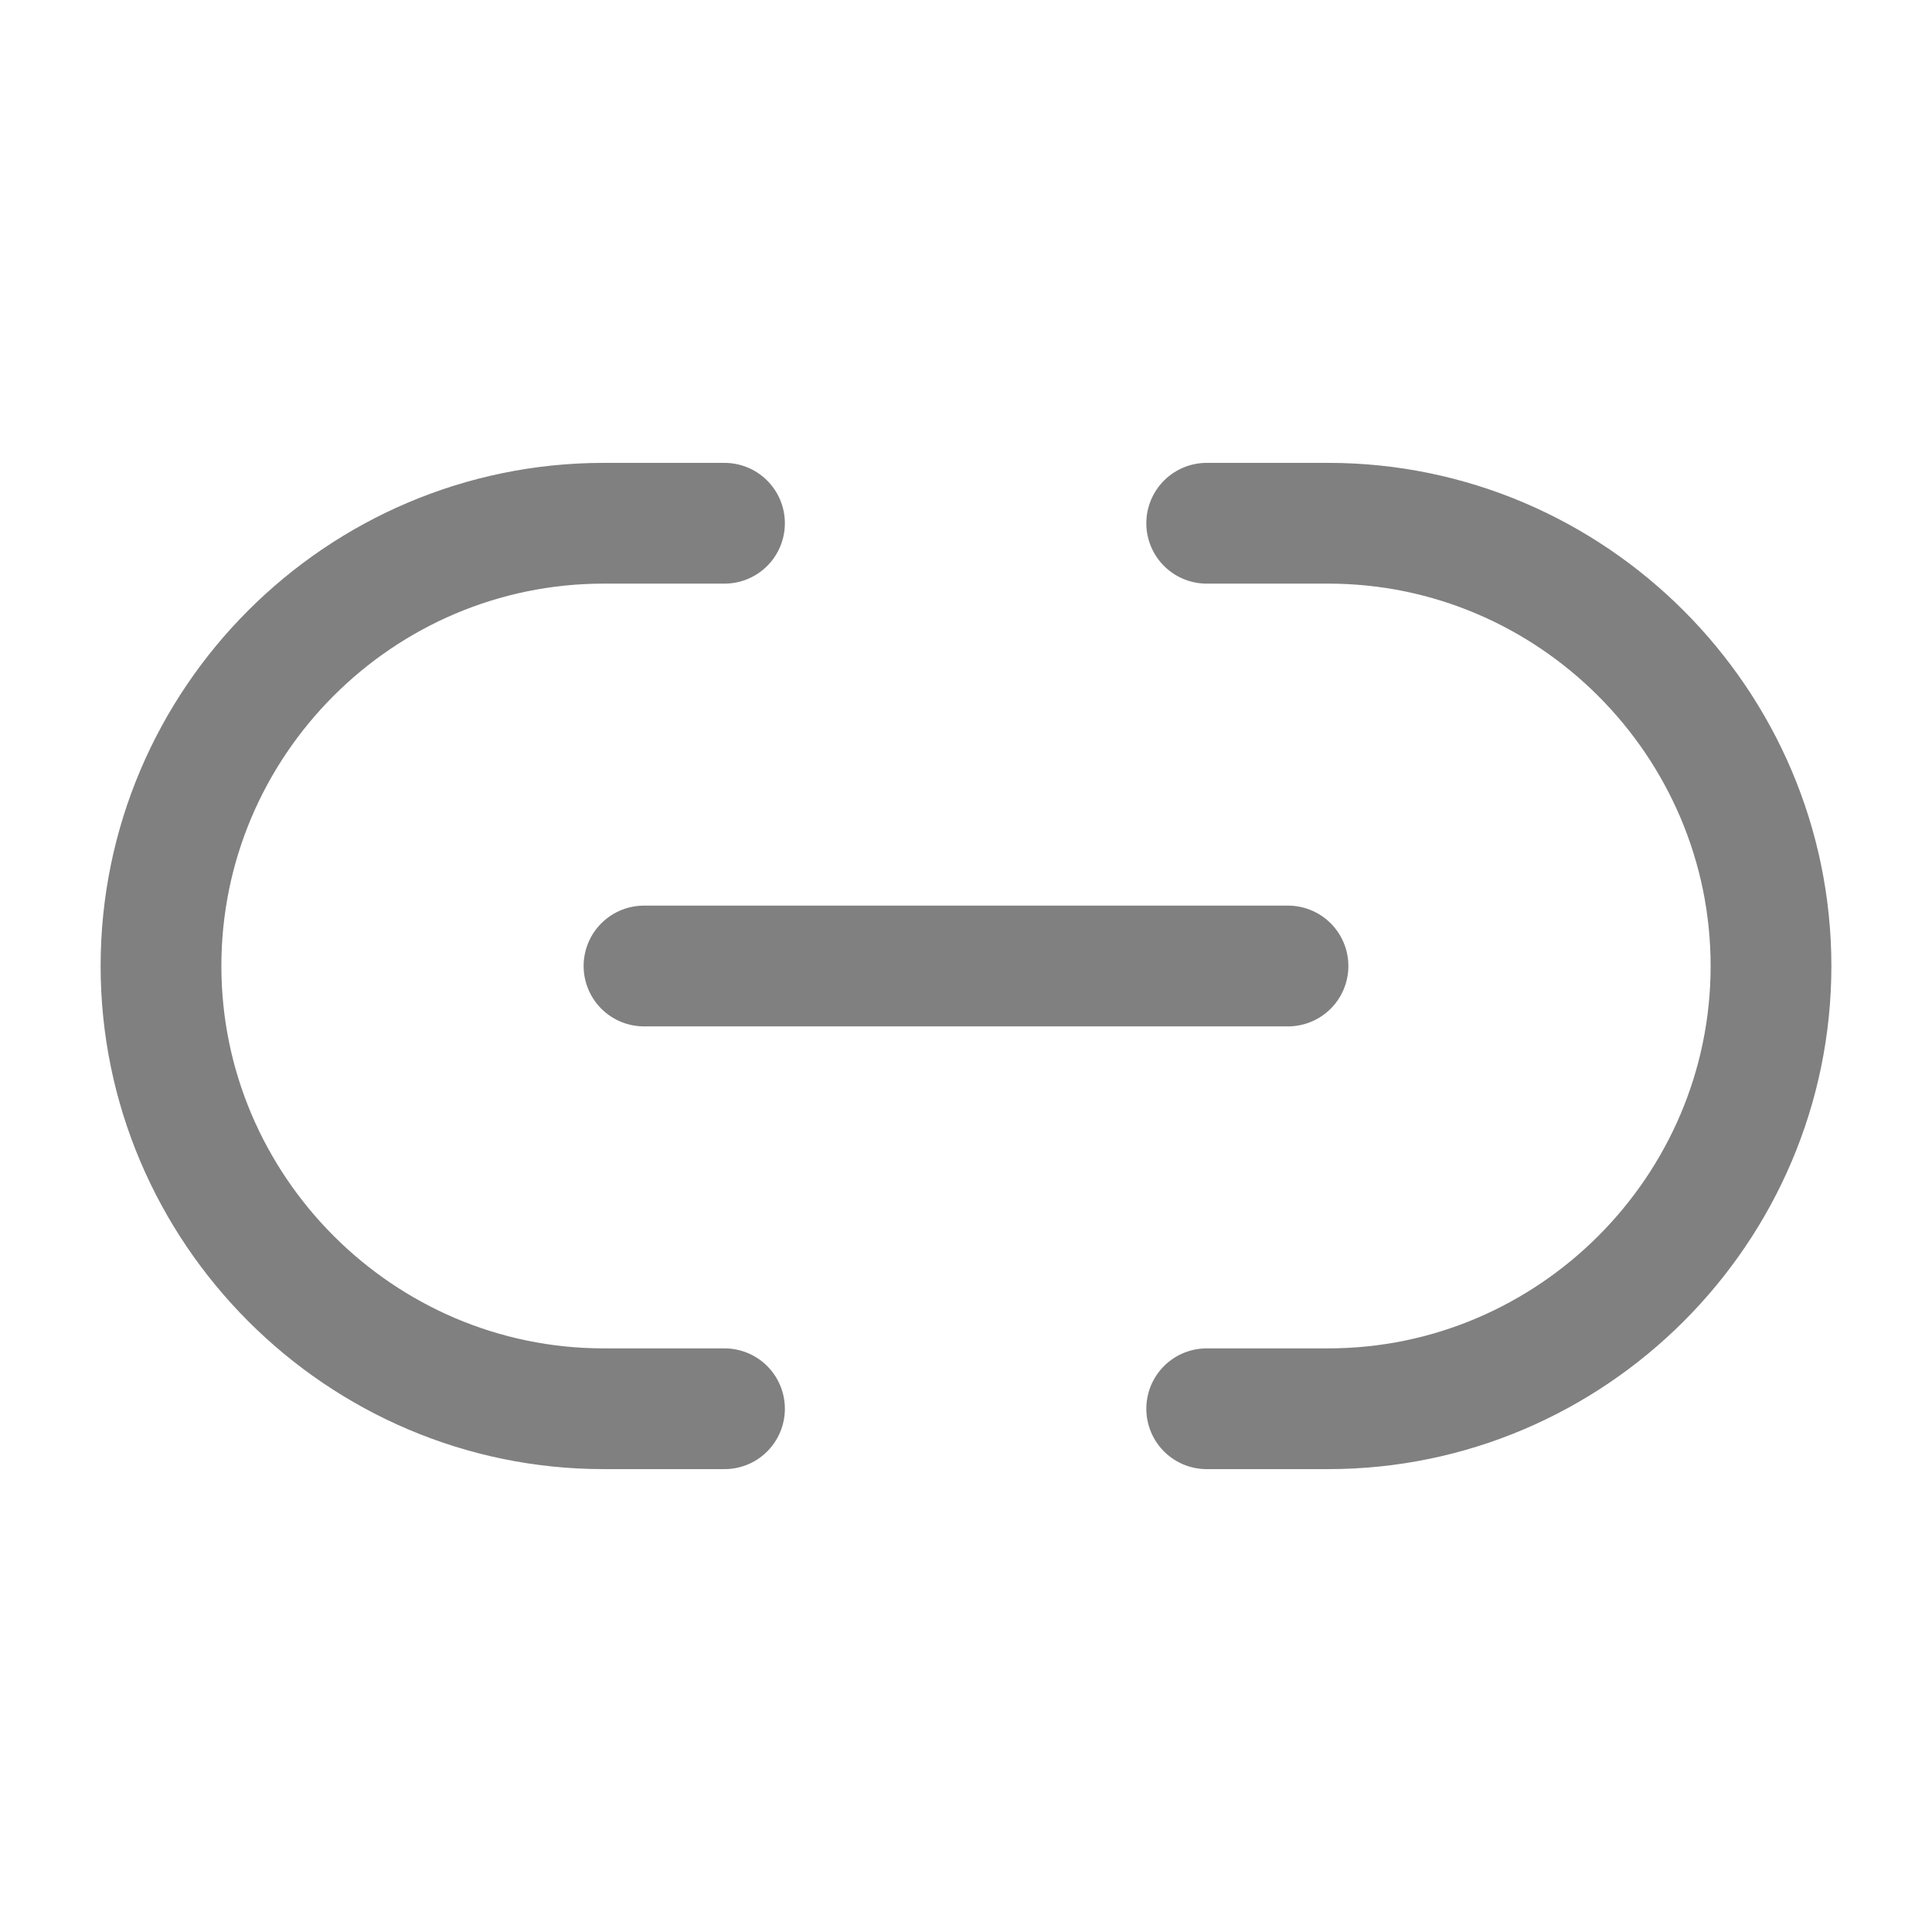
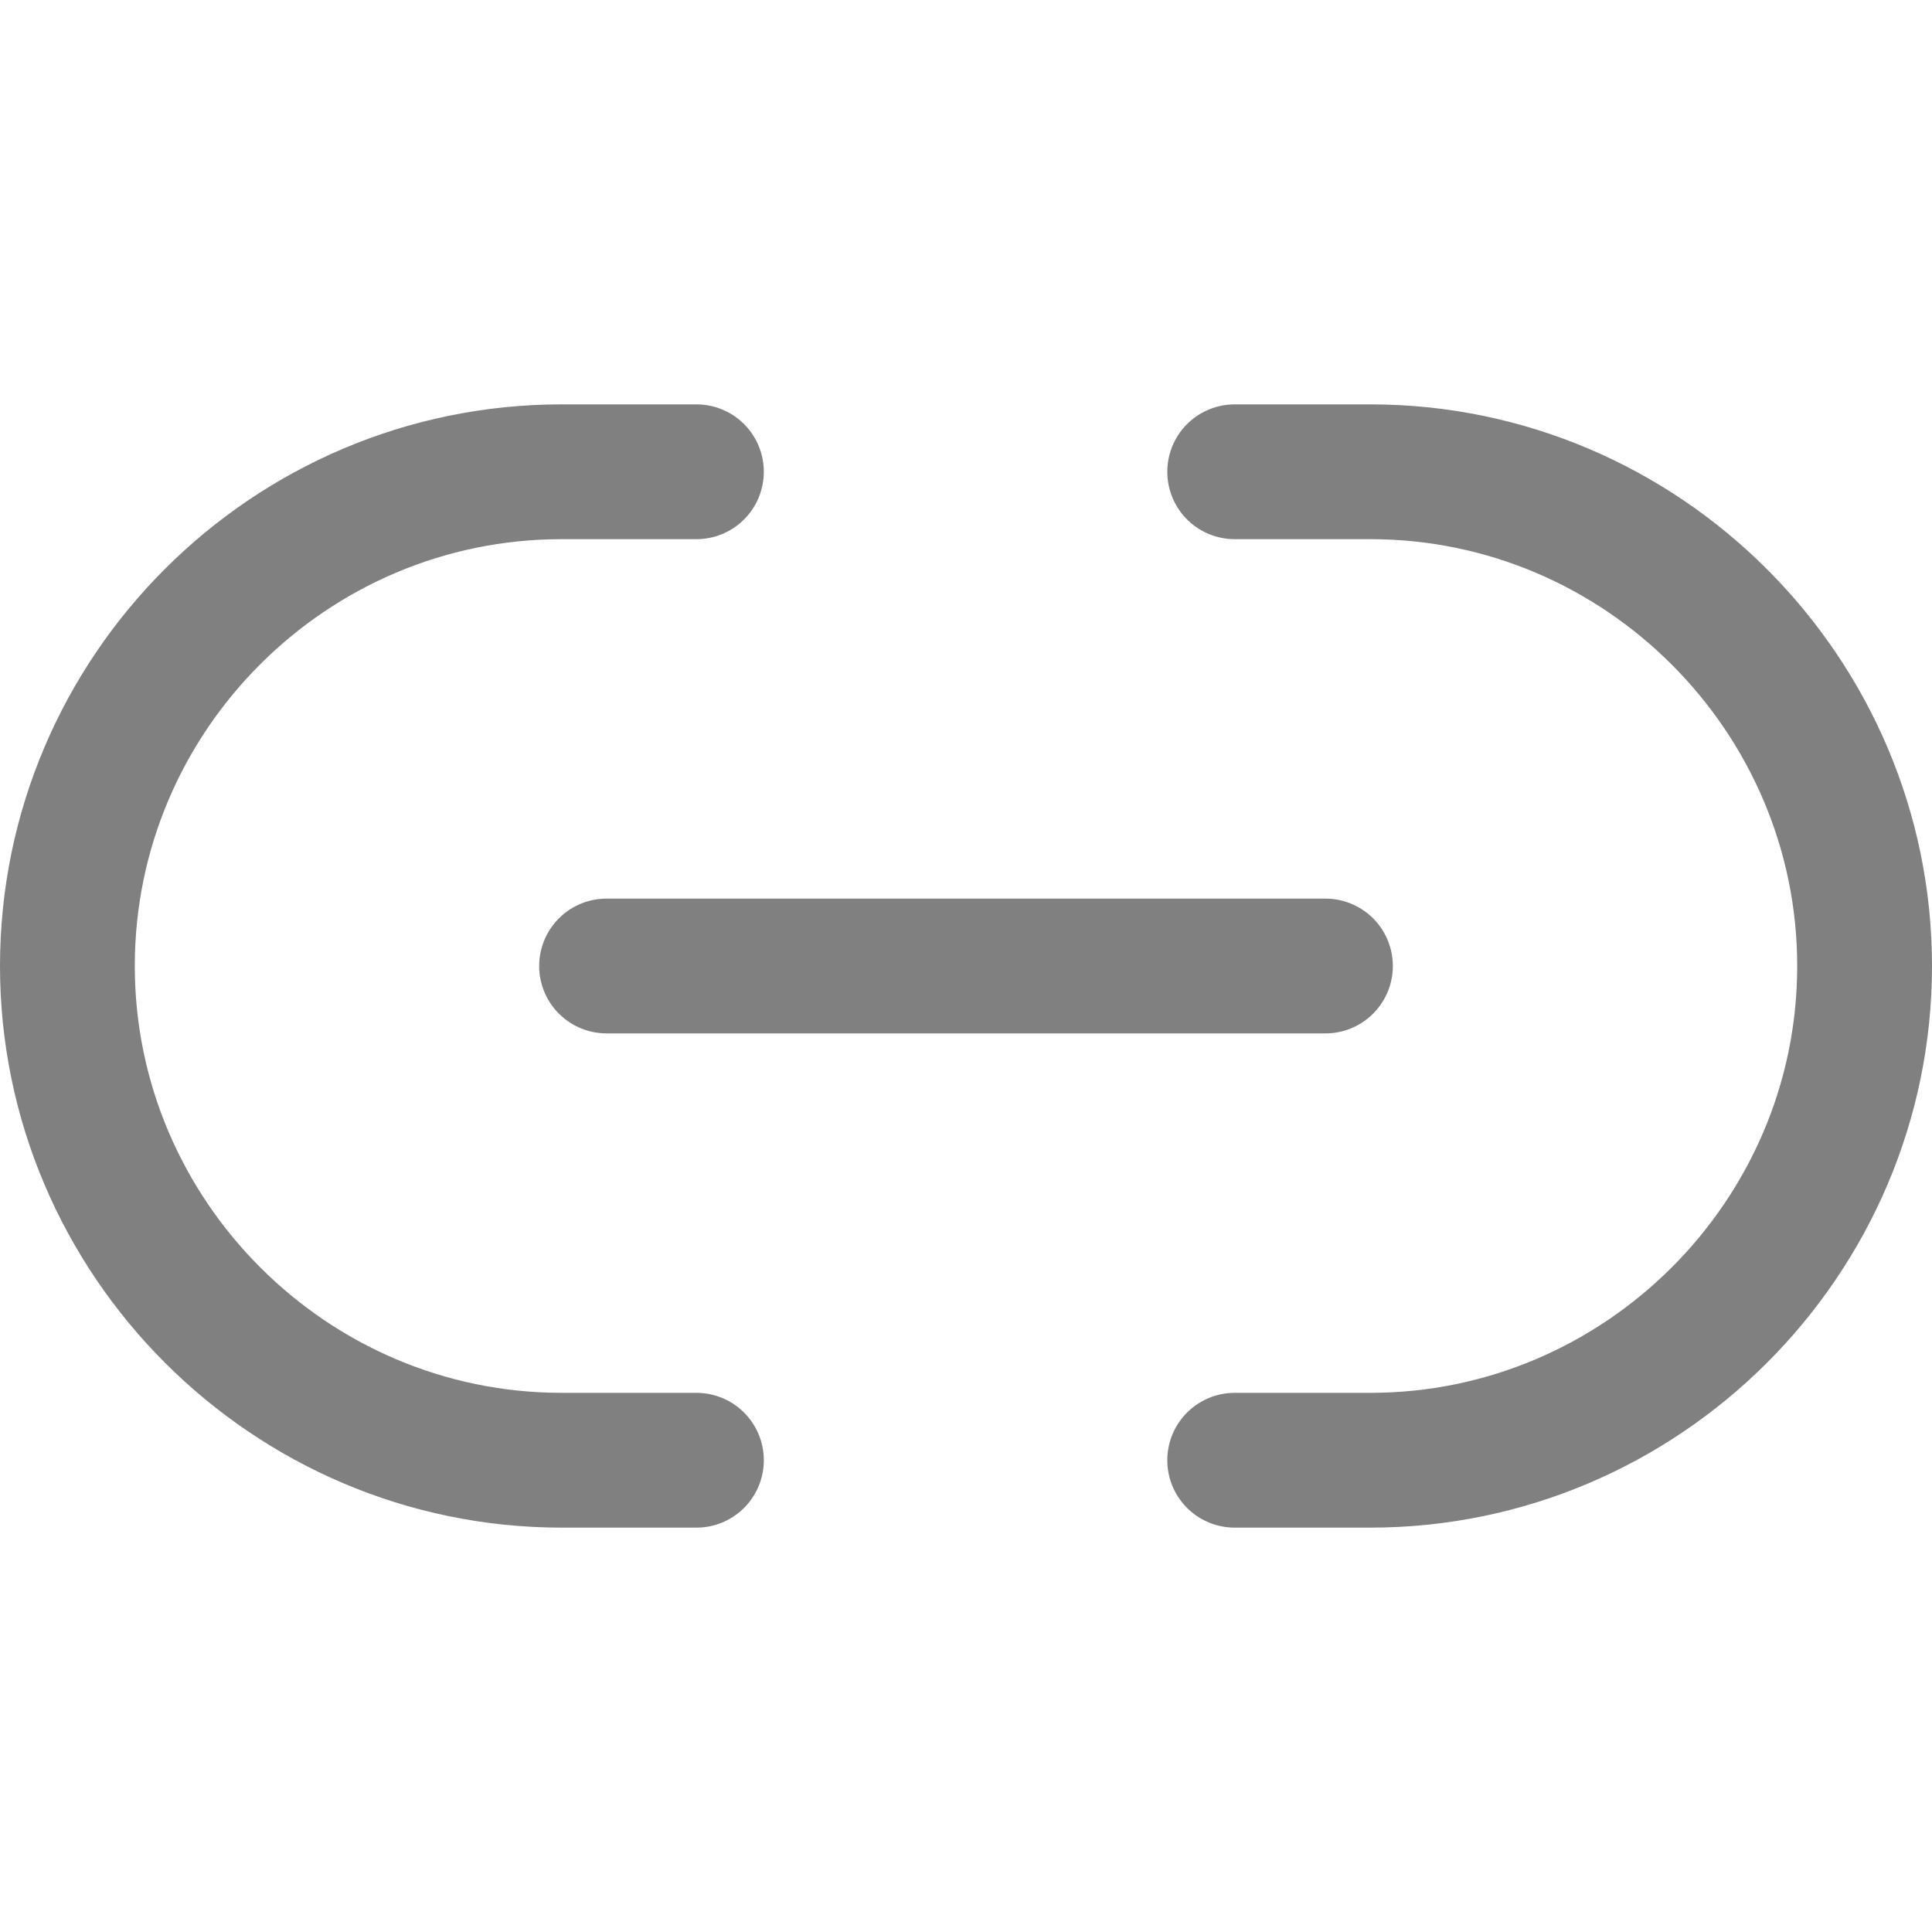
<svg xmlns="http://www.w3.org/2000/svg" width="800px" height="800px" viewBox="0 0 24 24" fill="none" version="1.1" id="svg3">
  <defs id="defs3" />
-   <path d="M14.99 17.5H16.5C19.52 17.5 22 15.03 22 12C22 8.98 19.53 6.5 16.5 6.5H14.99" stroke="#292D32" stroke-width="1.5" stroke-linecap="round" stroke-linejoin="round" id="path1" style="stroke:#808080;stroke-opacity:1" />
-   <path d="M9 6.5H7.5C4.47 6.5 2 8.97 2 12C2 15.02 4.47 17.5 7.5 17.5H9" stroke="#292D32" stroke-width="1.5" stroke-linecap="round" stroke-linejoin="round" id="path2" style="stroke:#808080;stroke-opacity:1" />
-   <path d="M8 12H16" stroke="#292D32" stroke-width="1.5" stroke-linecap="round" stroke-linejoin="round" id="path3" style="stroke:#808080;stroke-opacity:1" />
+   <g id="g1" transform="matrix(1.116279,0,0,1.116279,-1.395349,-1.395349)">
+     <path d="M 14.99,17.5 H 16.5 C 19.52,17.5 22,15.03 22,12 22,8.98 19.53,6.5 16.5,6.5 h -1.51" stroke="#292D32" stroke-width="1.5" stroke-linecap="round" stroke-linejoin="round" id="path1" style="stroke:#808080;stroke-opacity:1" />
+     <path d="M 9,6.5 H 7.5 C 4.47,6.5 2,8.97 2,12 c 0,3.02 2.47,5.5 5.5,5.5 H 9" stroke="#292D32" stroke-width="1.5" stroke-linecap="round" stroke-linejoin="round" id="path2" style="stroke:#808080;stroke-opacity:1" />
+     <path d="m 8,12 h 8" stroke="#292D32" stroke-width="1.5" stroke-linecap="round" stroke-linejoin="round" id="path3" style="stroke:#808080;stroke-opacity:1" />
+   </g>
</svg>
